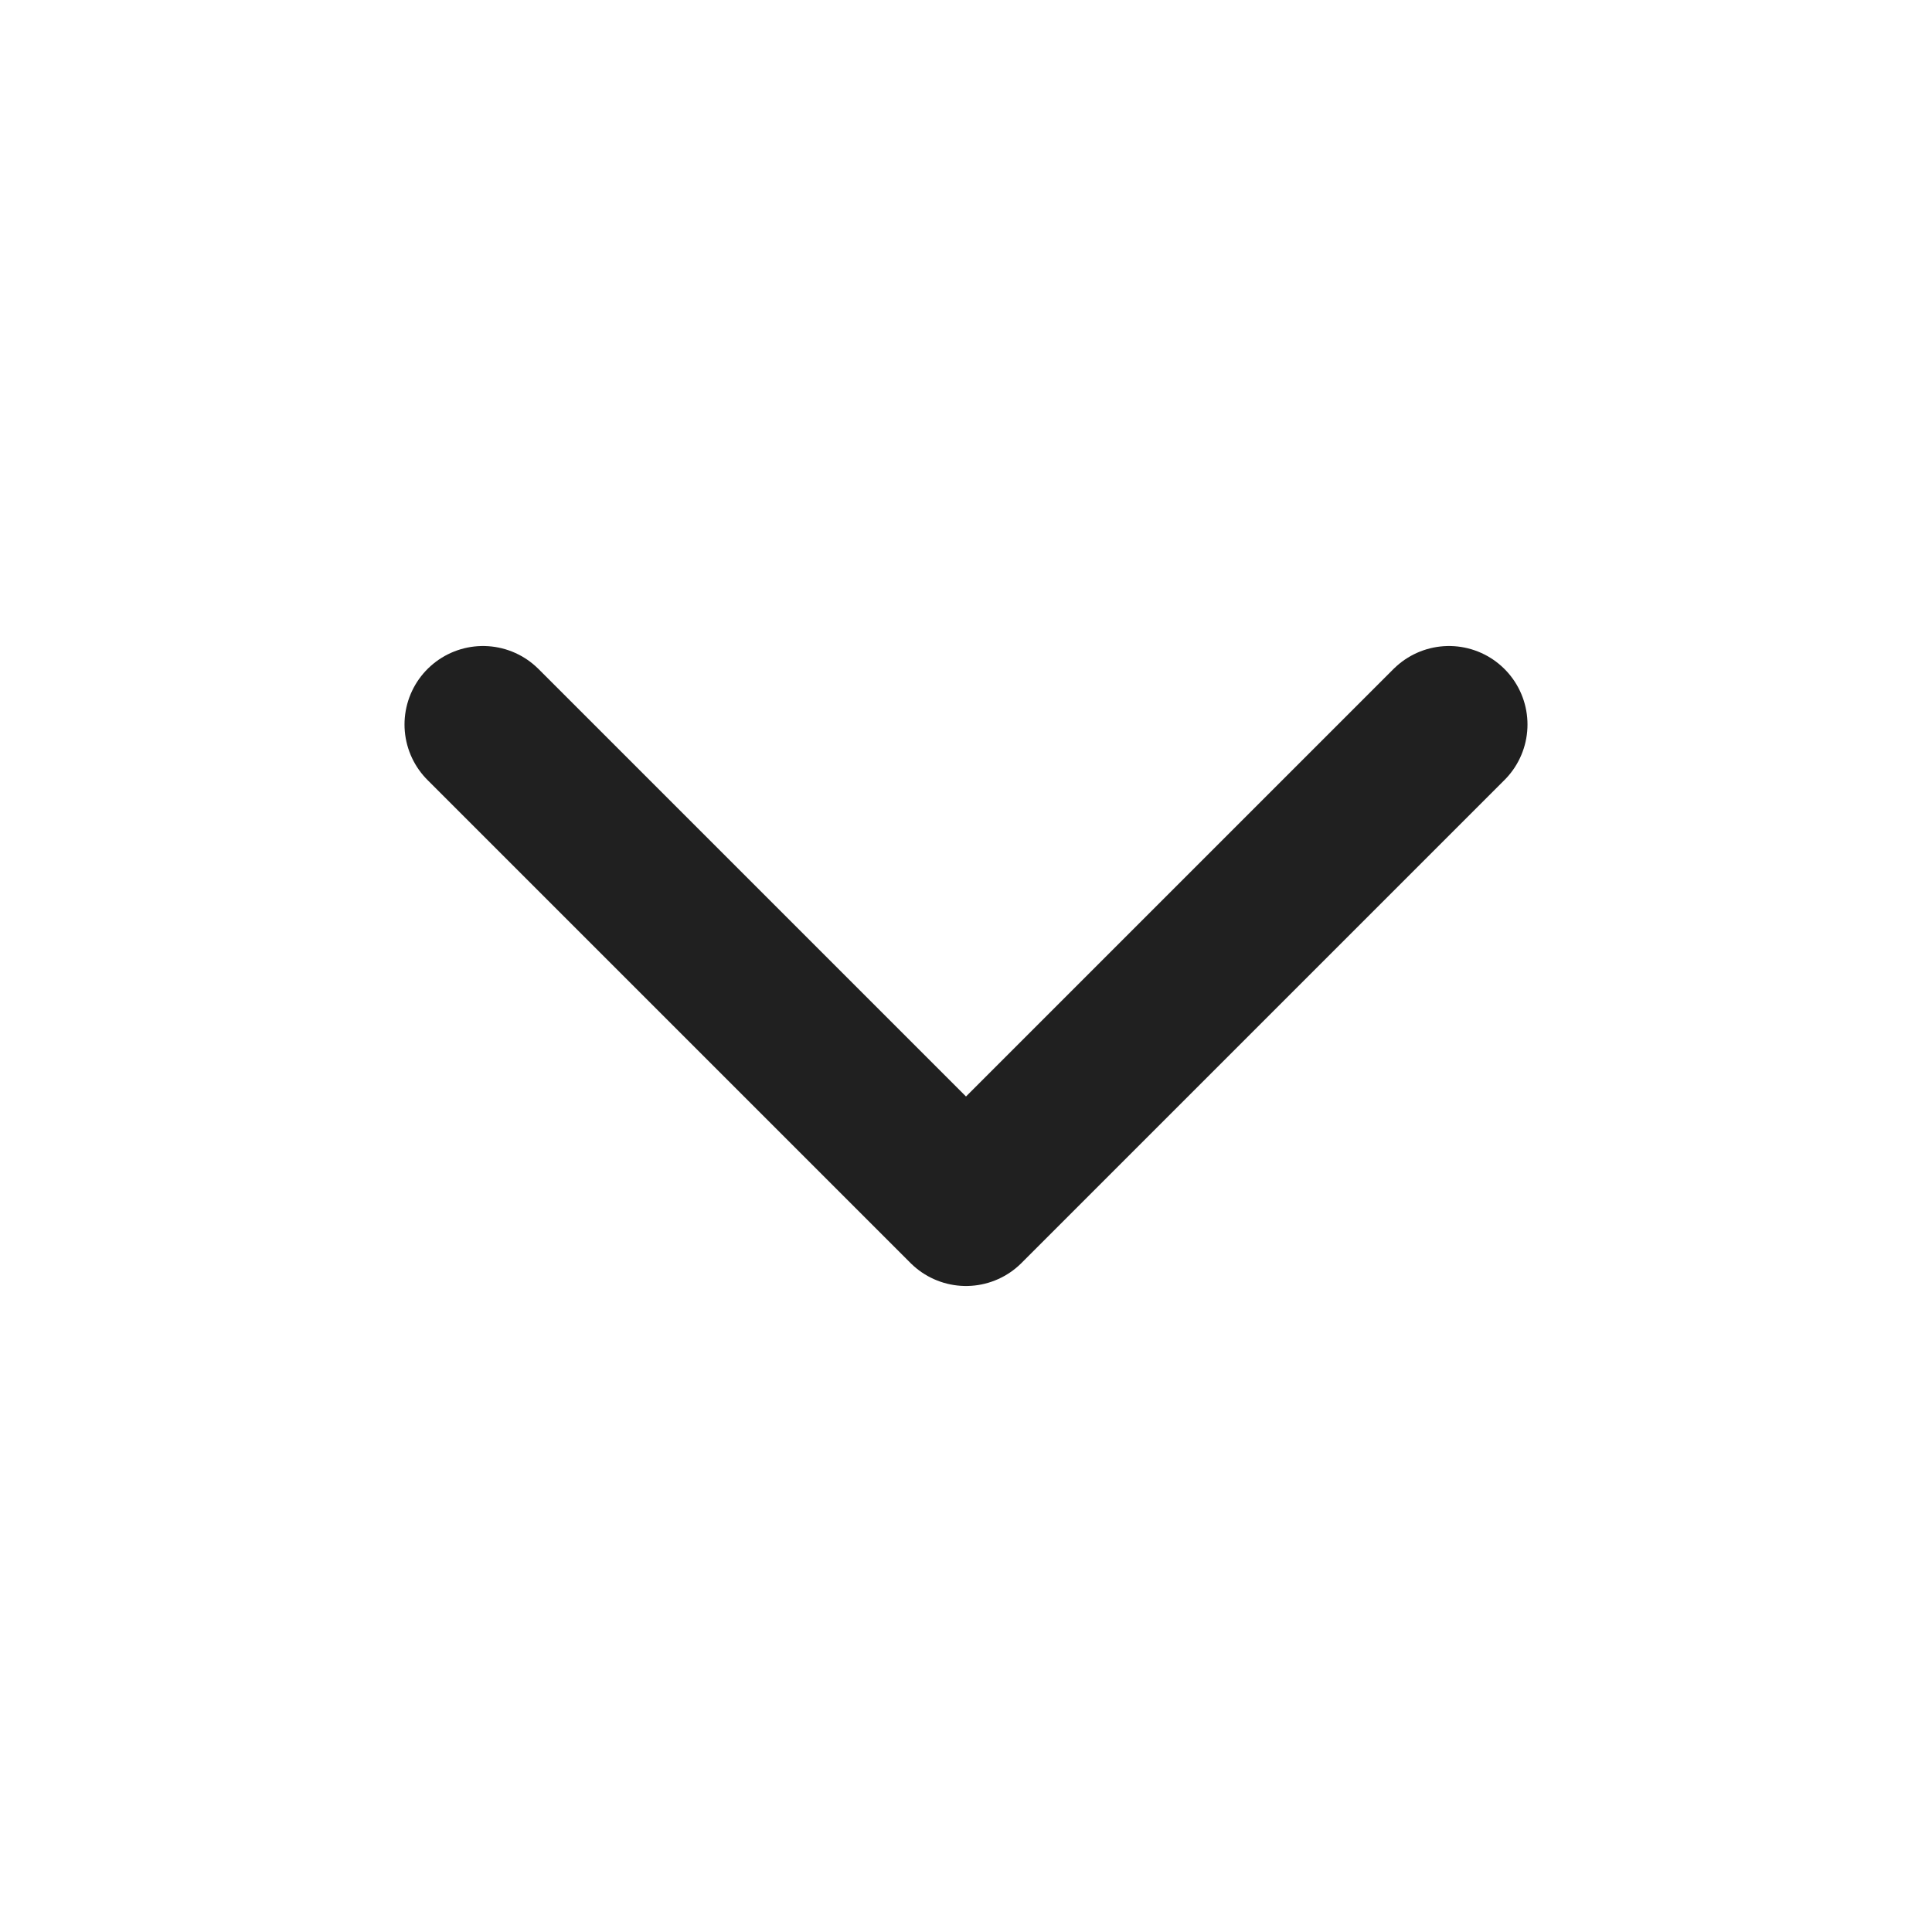
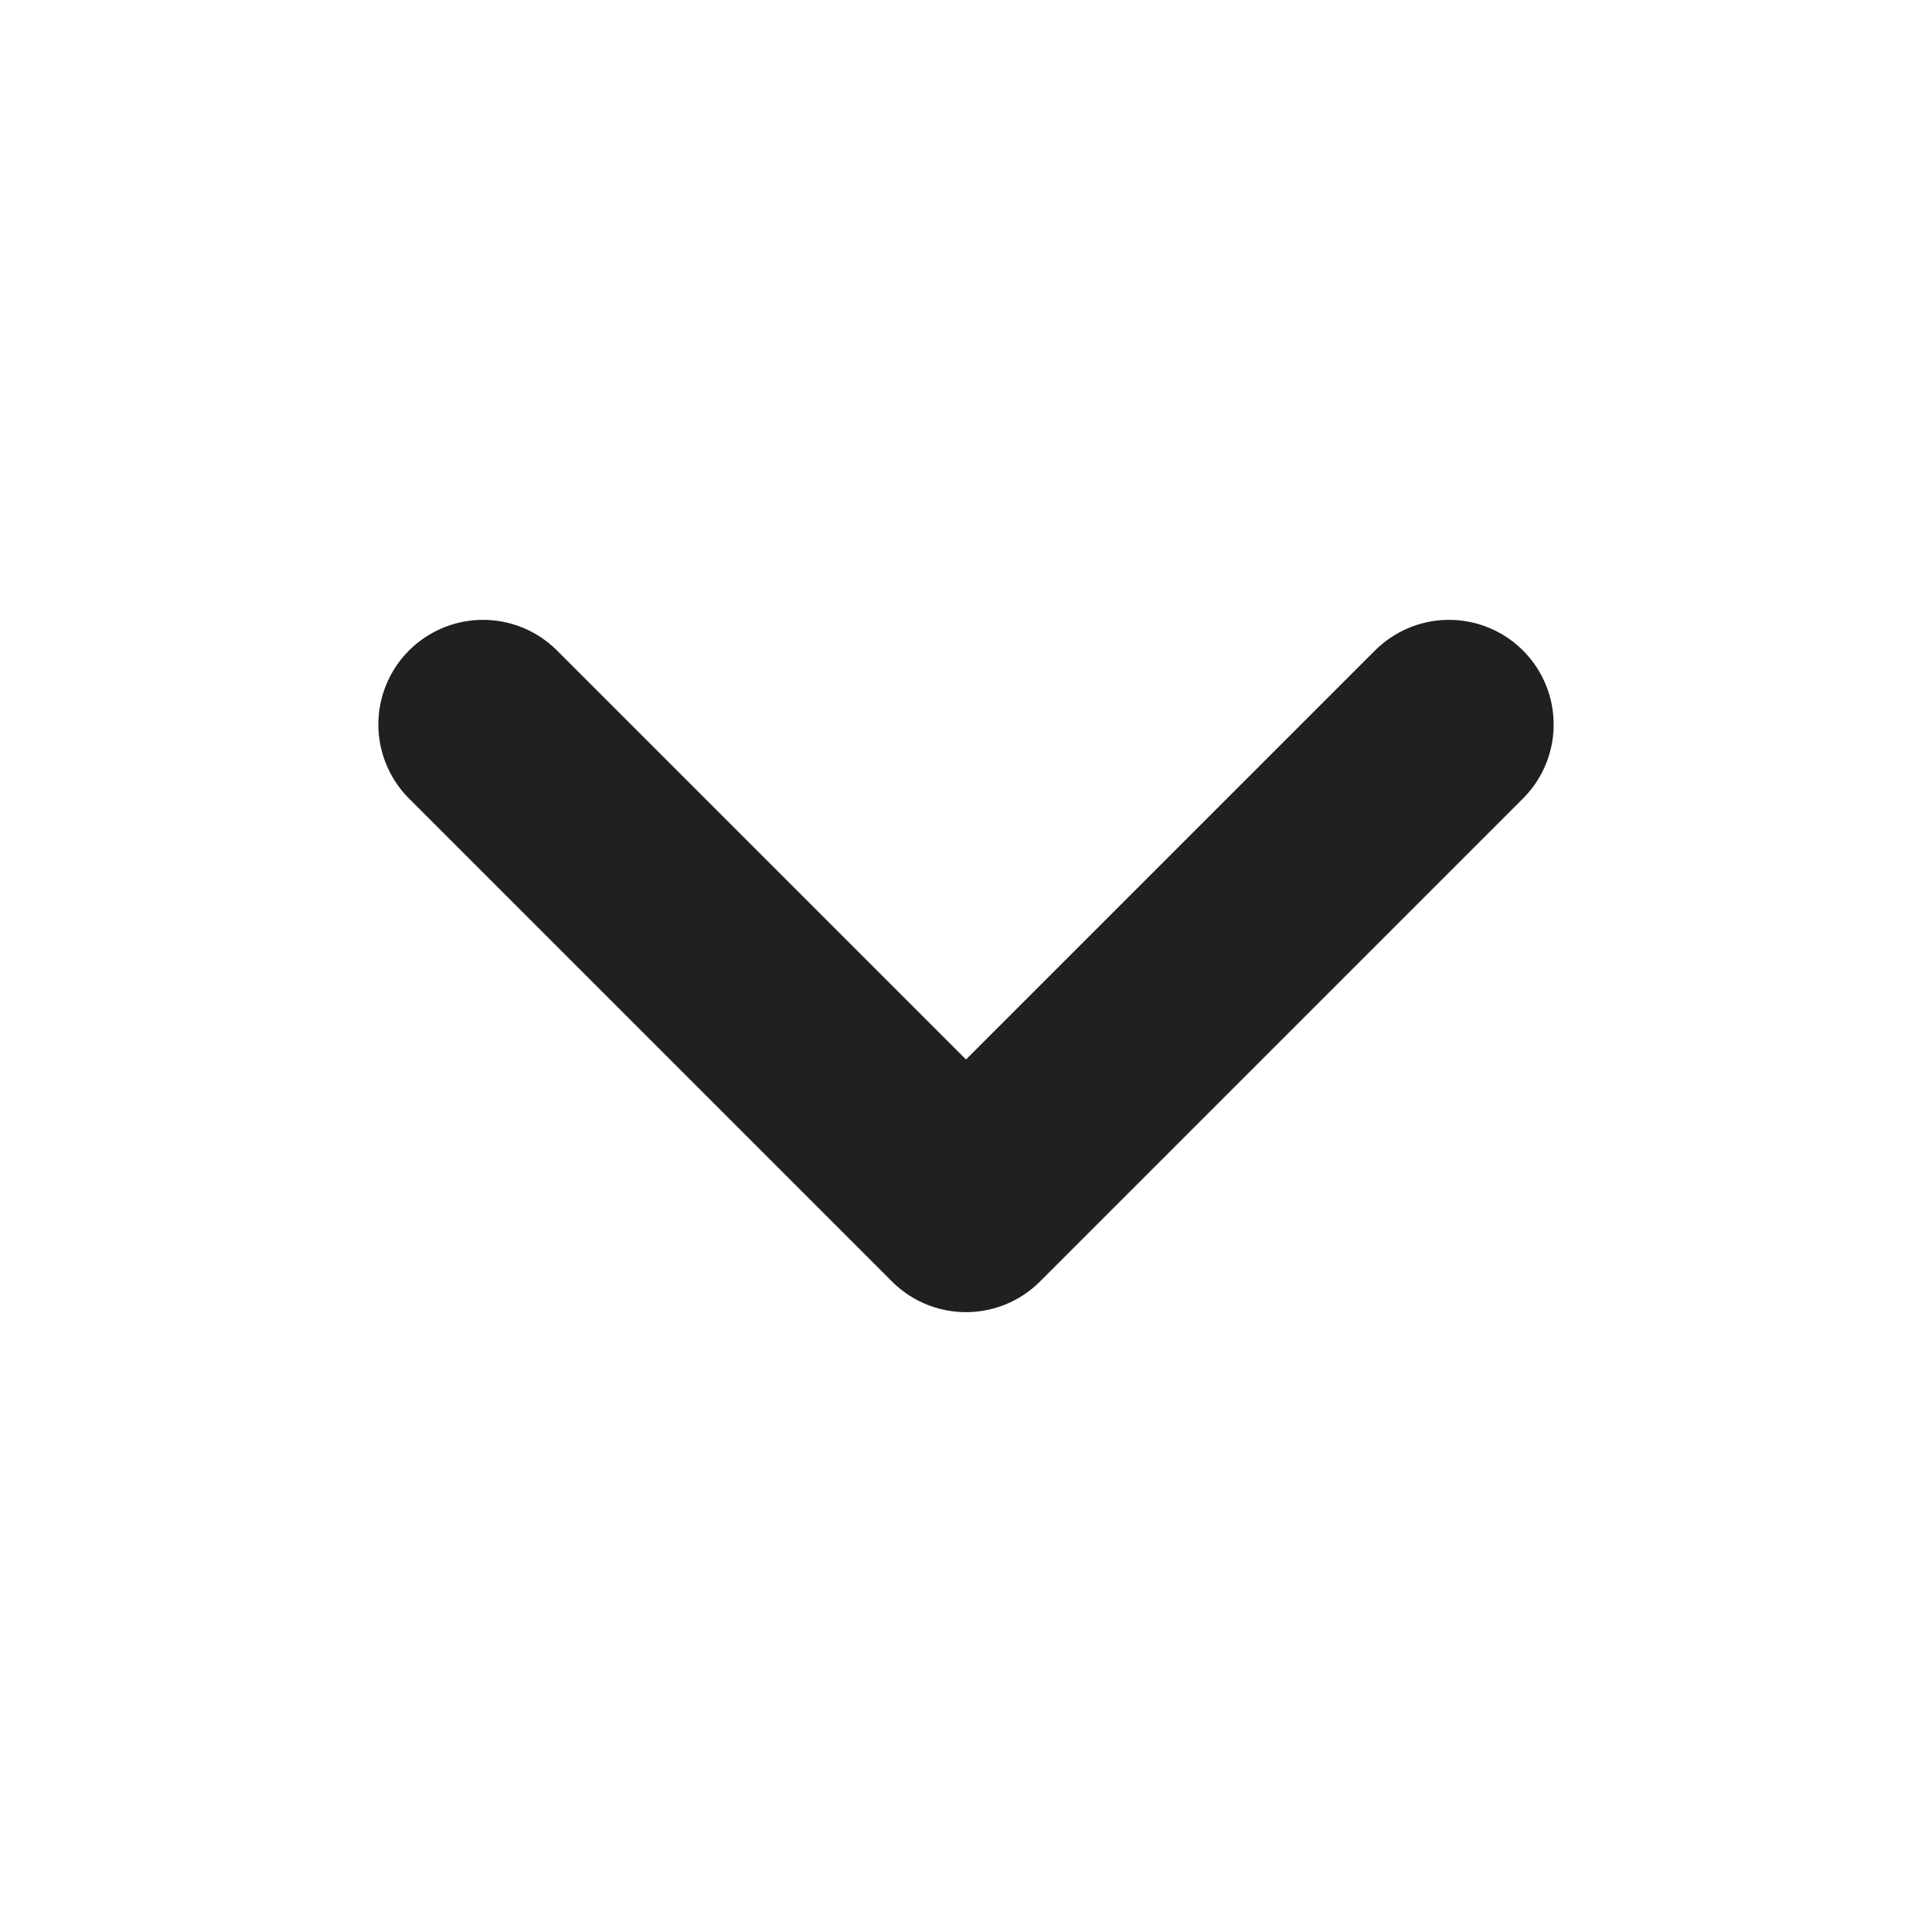
- <svg xmlns="http://www.w3.org/2000/svg" width="16" height="16" viewBox="0 0 16 16" fill="none">
-   <path d="M-388 -188C-388 -192.418 -384.418 -196 -380 -196H684C688.418 -196 692 -192.418 692 -188V1466C692 1470.42 688.418 1474 684 1474H-380C-384.418 1474 -388 1470.42 -388 1466V-188Z" fill="white" />
-   <path d="M-380 -196V-195H684V-196V-197H-380V-196ZM692 -188H691V1466H692H693V-188H692ZM684 1474V1473H-380V1474V1475H684V1474ZM-388 1466H-387V-188H-388H-389V1466H-388ZM-380 1474V1473C-383.866 1473 -387 1469.87 -387 1466H-388H-389C-389 1470.97 -384.971 1475 -380 1475V1474ZM692 1466H691C691 1469.87 687.866 1473 684 1473V1474V1475C688.971 1475 693 1470.97 693 1466H692ZM684 -196V-195C687.866 -195 691 -191.866 691 -188H692H693C693 -192.971 688.971 -197 684 -197V-196ZM-380 -196V-197C-384.971 -197 -389 -192.971 -389 -188H-388H-387C-387 -191.866 -383.866 -195 -380 -195V-196Z" fill="#F1F1F1" />
-   <path d="M4 6L8 10L12 6" stroke="#202020" stroke-width="1.3" stroke-linecap="round" stroke-linejoin="round" />
+ <svg xmlns="http://www.w3.org/2000/svg" width="12" height="12" viewBox="0 0 12 12" fill="none">
+   <path d="M-468 -92C-468 -96.418 -464.418 -100 -460 -100H604C608.418 -100 612 -96.418 612 -92V1562C612 1566.42 608.418 1570 604 1570H-460C-464.418 1570 -468 1566.42 -468 1562V-92Z" fill="white" />
+   <path d="M-460 -100V-99H604V-100V-101H-460V-100ZM612 -92H611V1562H612H613V-92H612ZM604 1570V1569H-460V1570V1571H604V1570ZM-468 1562H-467V-92H-468H-469V1562H-468ZM-460 1570V1569C-463.866 1569 -467 1565.87 -467 1562H-468H-469C-469 1566.97 -464.971 1571 -460 1571V1570ZM612 1562H611C611 1565.87 607.866 1569 604 1569V1570V1571C608.971 1571 613 1566.97 613 1562H612ZM604 -100V-99C607.866 -99 611 -95.866 611 -92H612H613C613 -96.971 608.971 -101 604 -101V-100ZM-460 -100V-101C-464.971 -101 -469 -96.971 -469 -92H-468H-467C-467 -95.866 -463.866 -99 -460 -99V-100Z" fill="#F1F1F1" />
+   <path d="M3 4.5L6 7.5L9 4.5" stroke="#202020" stroke-width="1.3" stroke-linecap="round" stroke-linejoin="round" />
</svg>
